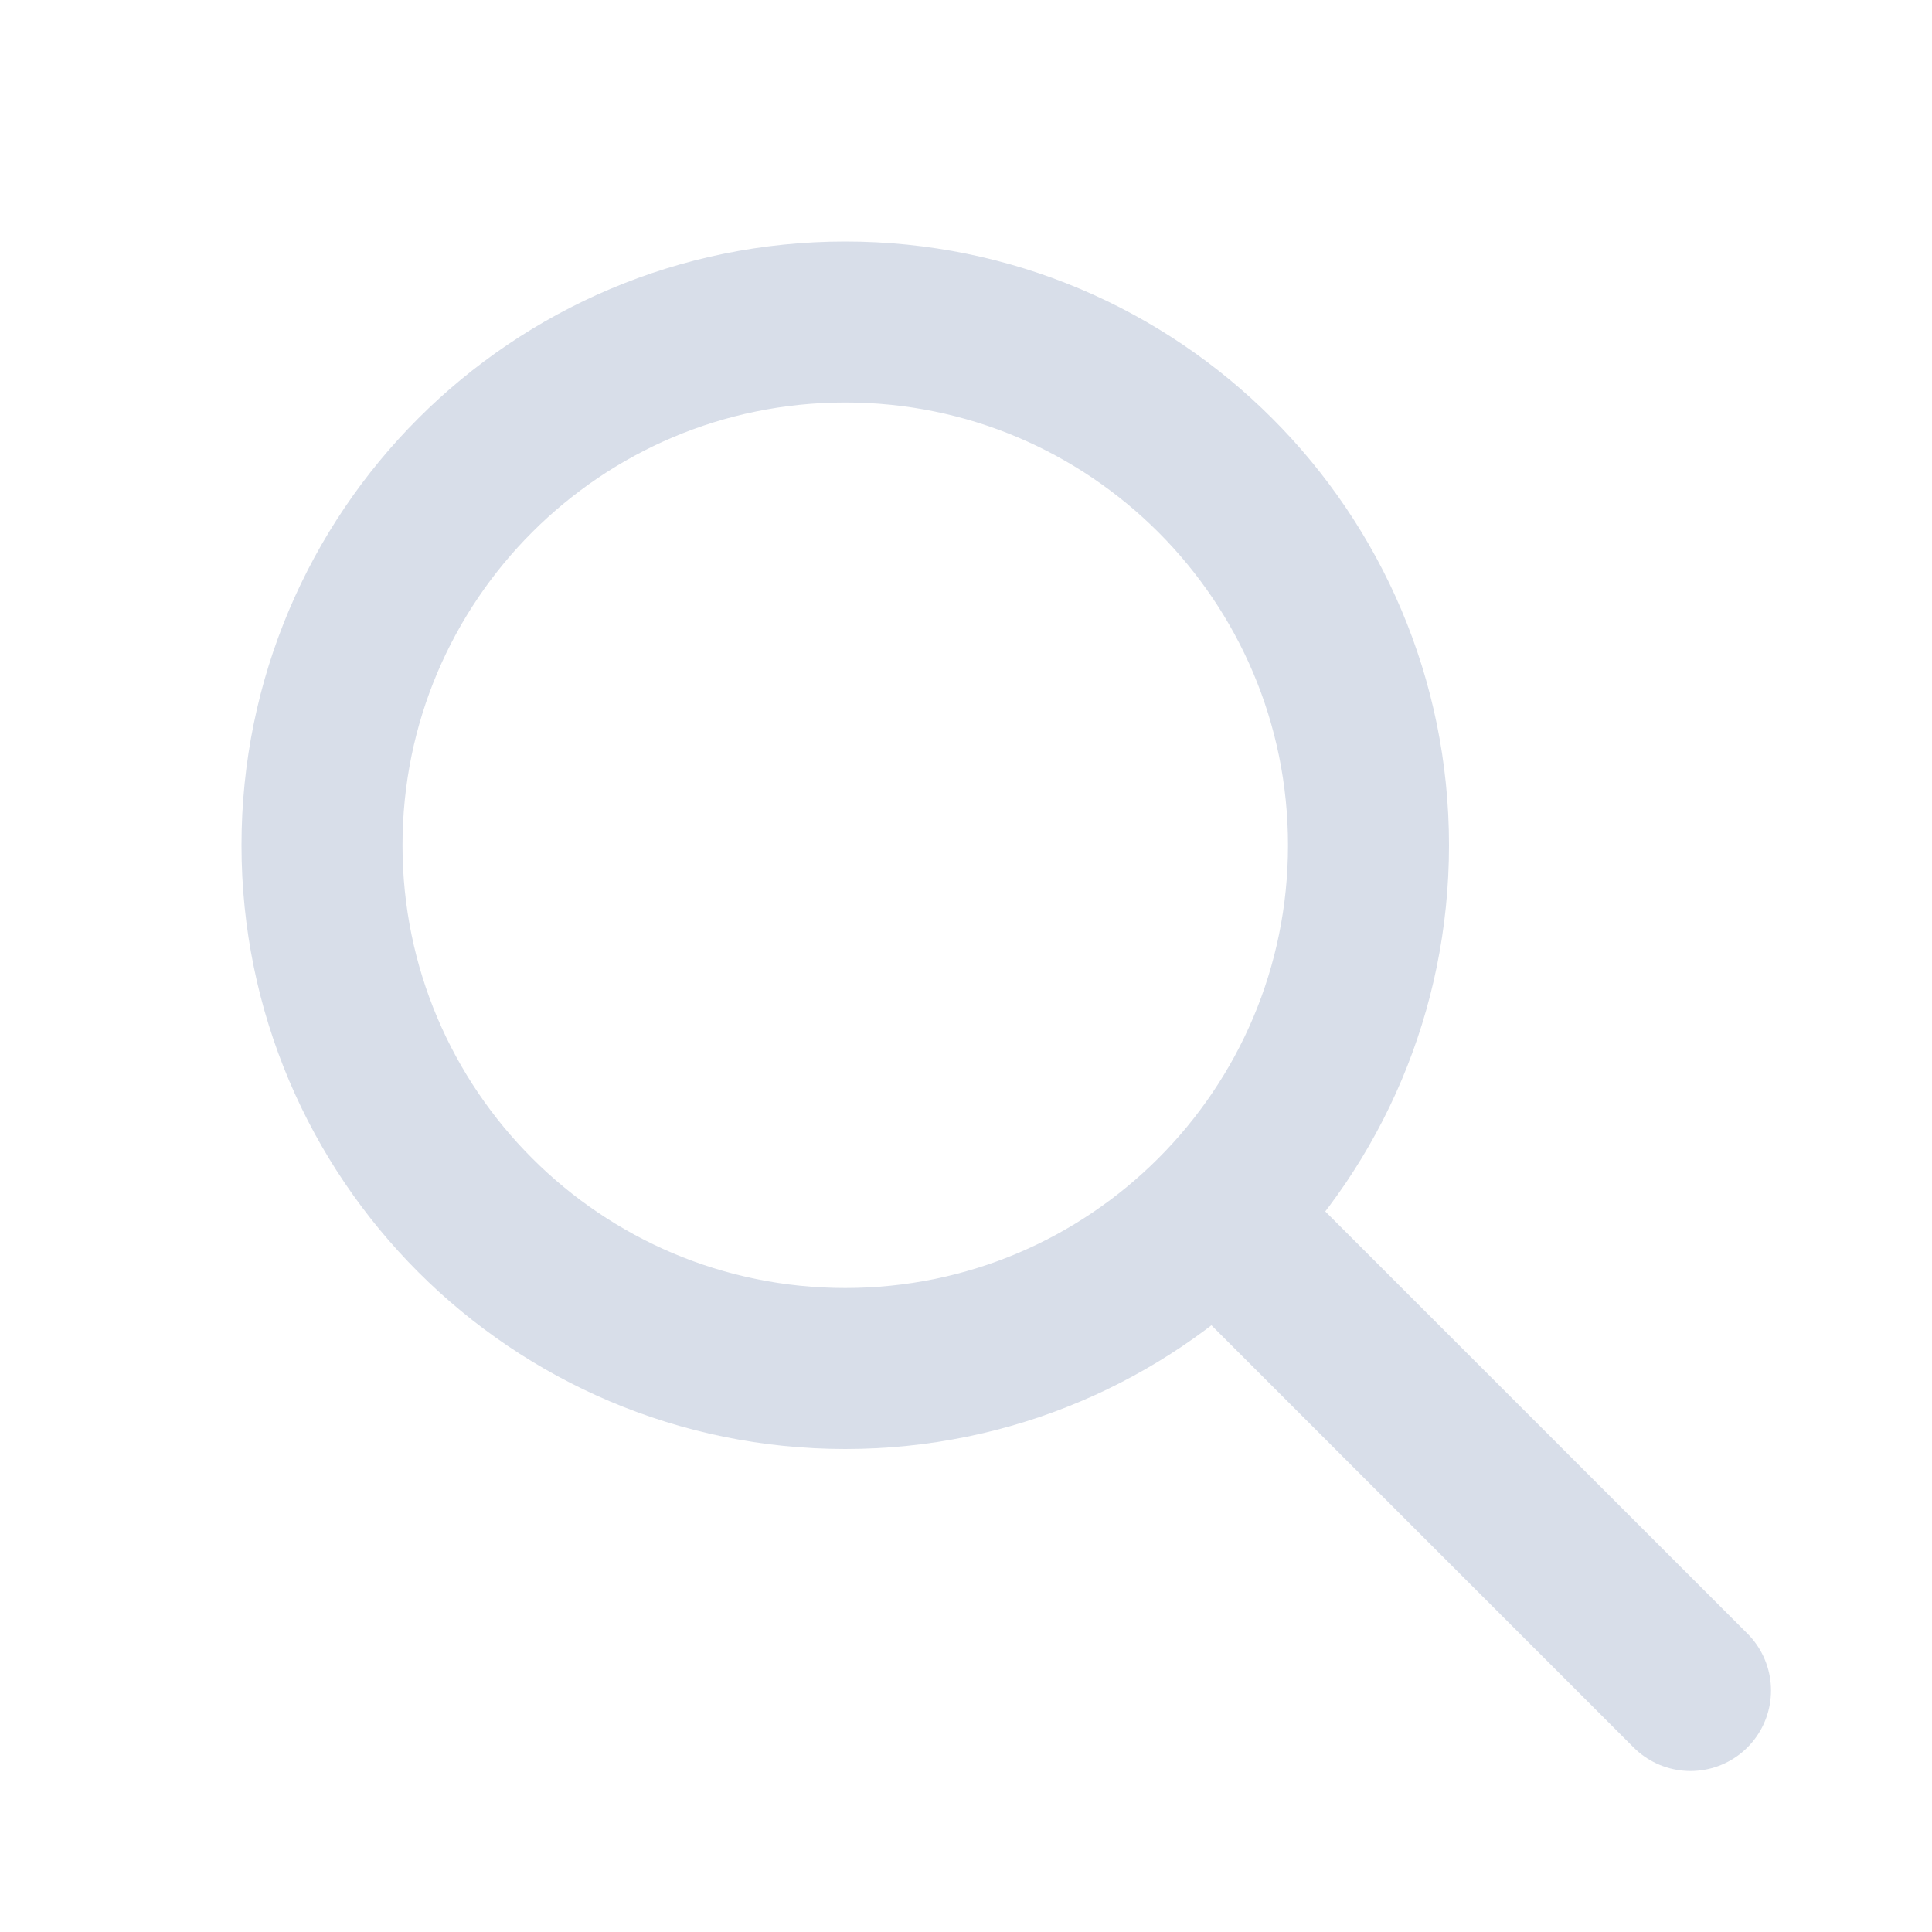
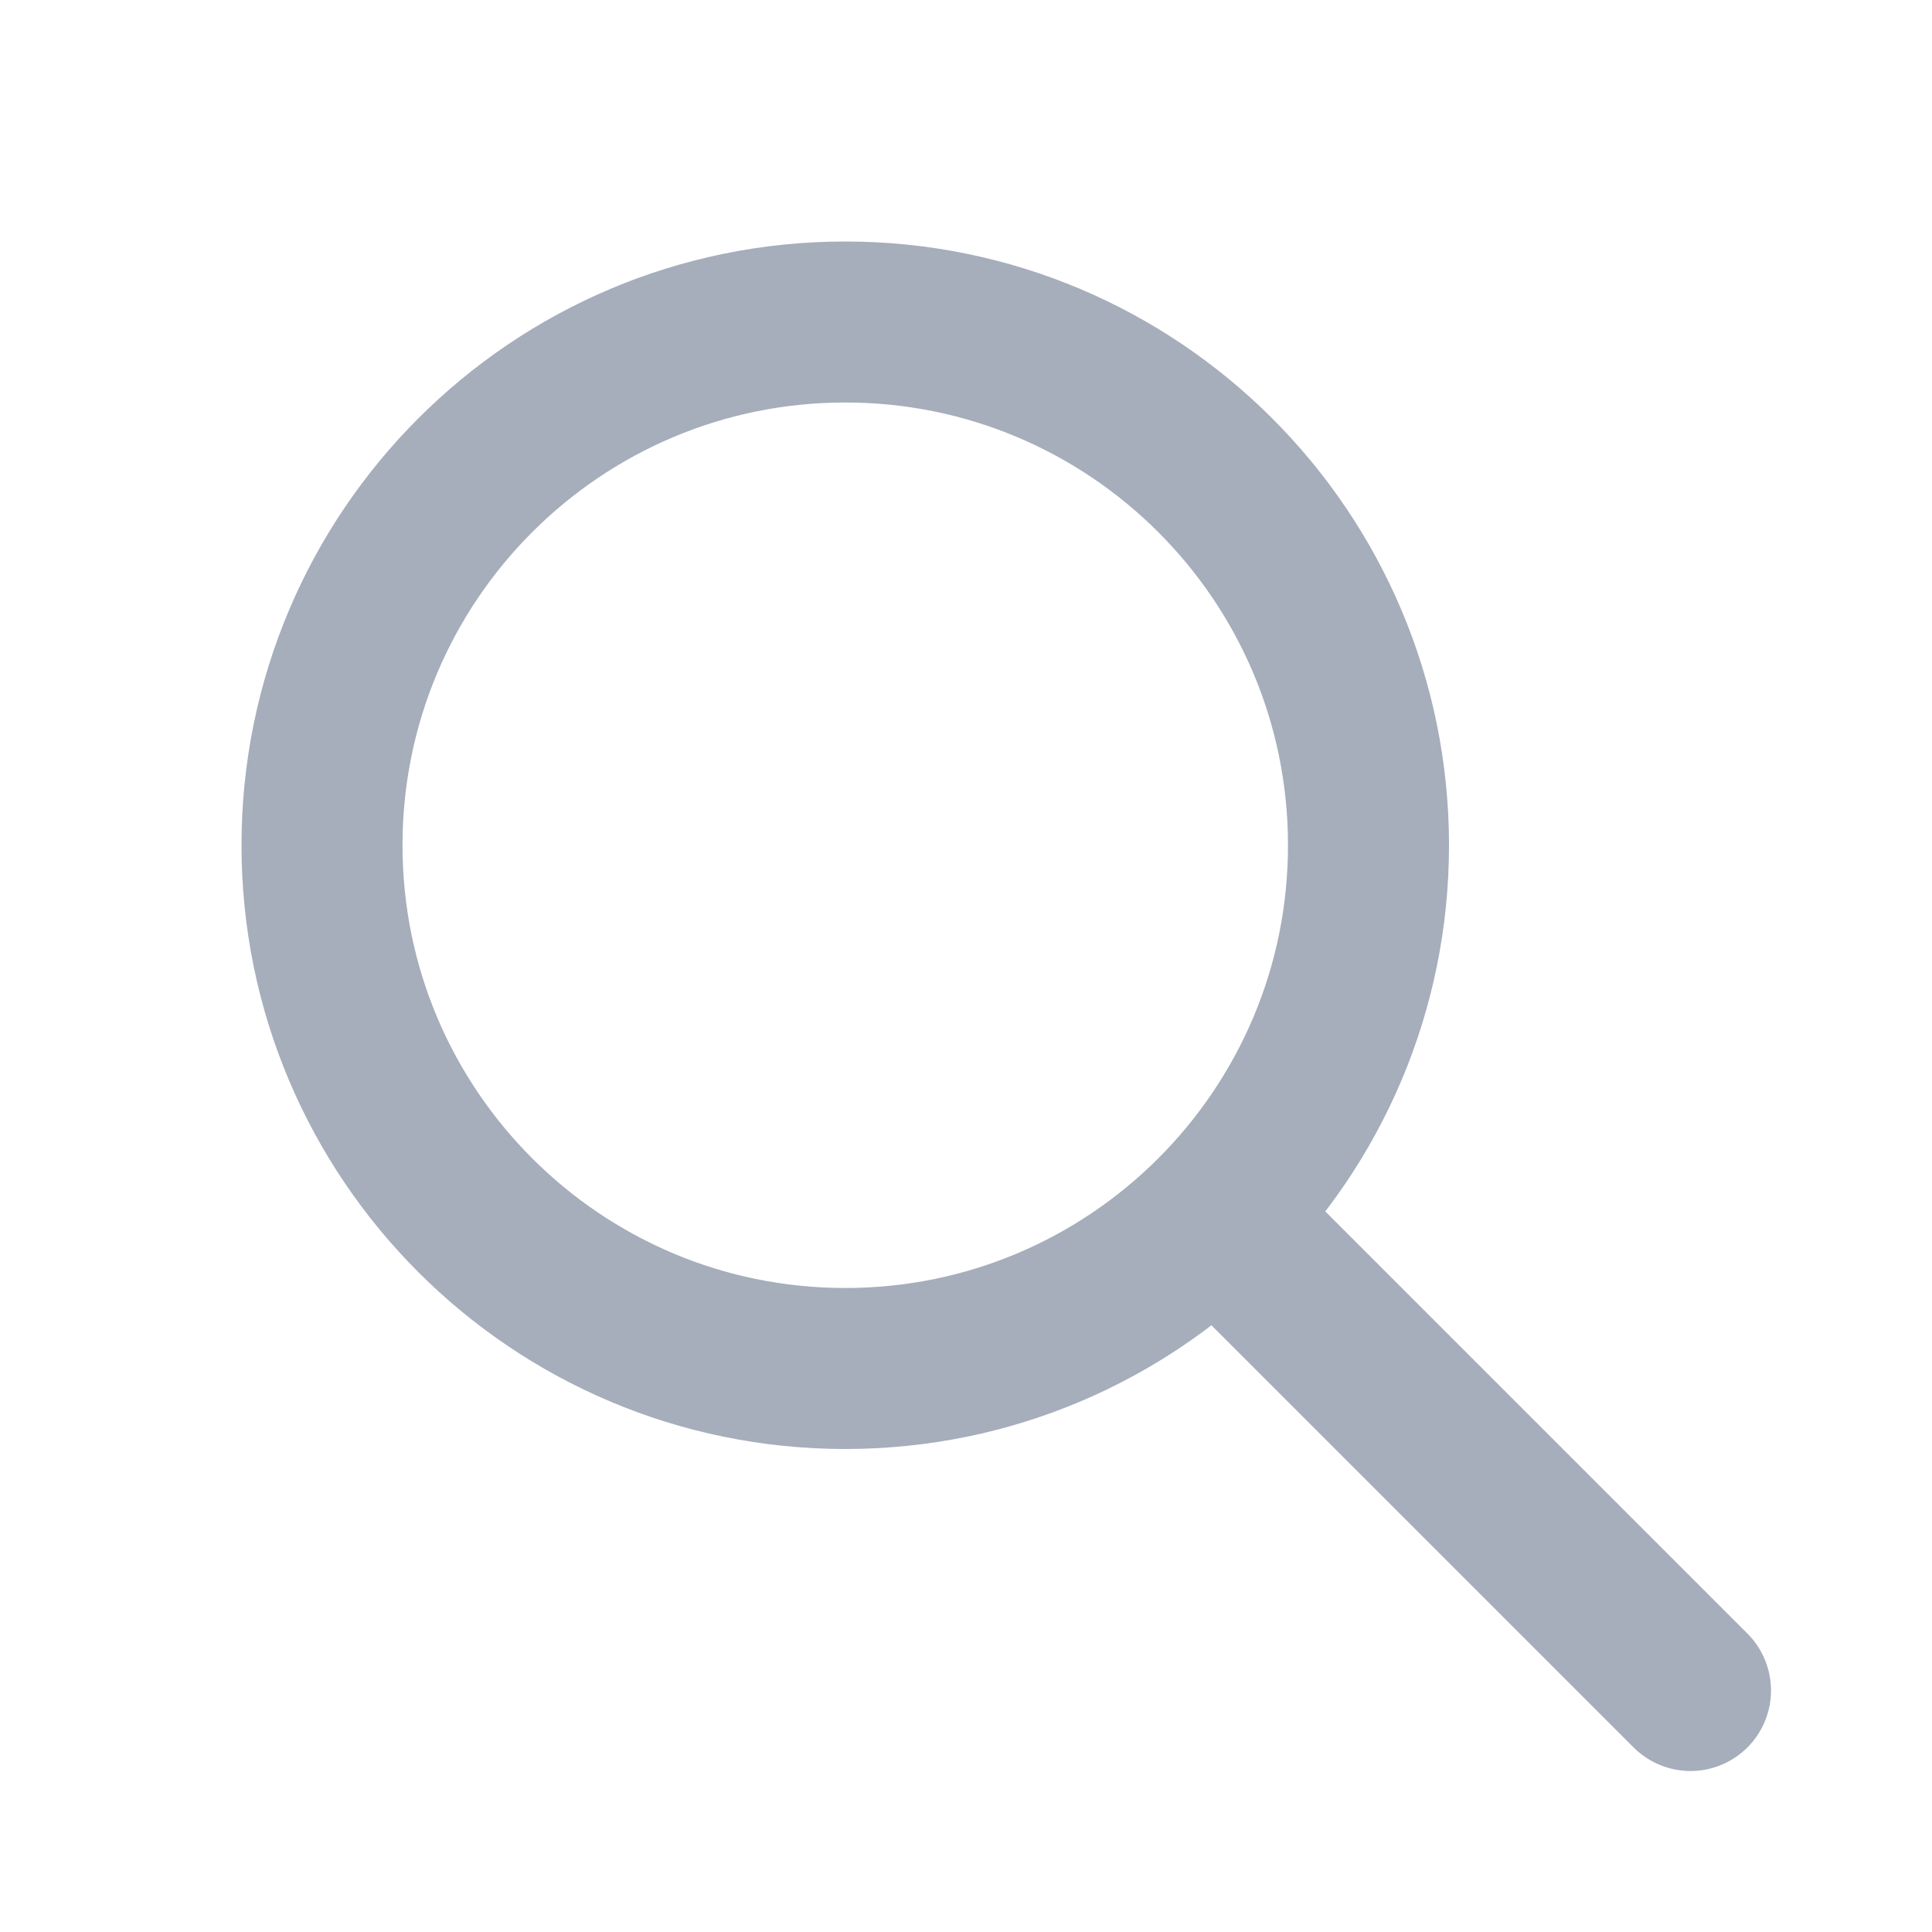
- <svg xmlns="http://www.w3.org/2000/svg" width="24" height="24" viewBox="0 0 24 24" fill="none" stroke="#d8dee9" stroke-width="2" stroke-linecap="round">
+ <svg xmlns="http://www.w3.org/2000/svg" width="24" height="24" viewBox="0 0 24 24" fill="none" stroke="#a6adbb" stroke-width="2" stroke-linecap="round">
  <circle cx="10.5" cy="10.5" r="6.5" />
  <line x1="15.5" y1="15.5" x2="21" y2="21" />
</svg>
